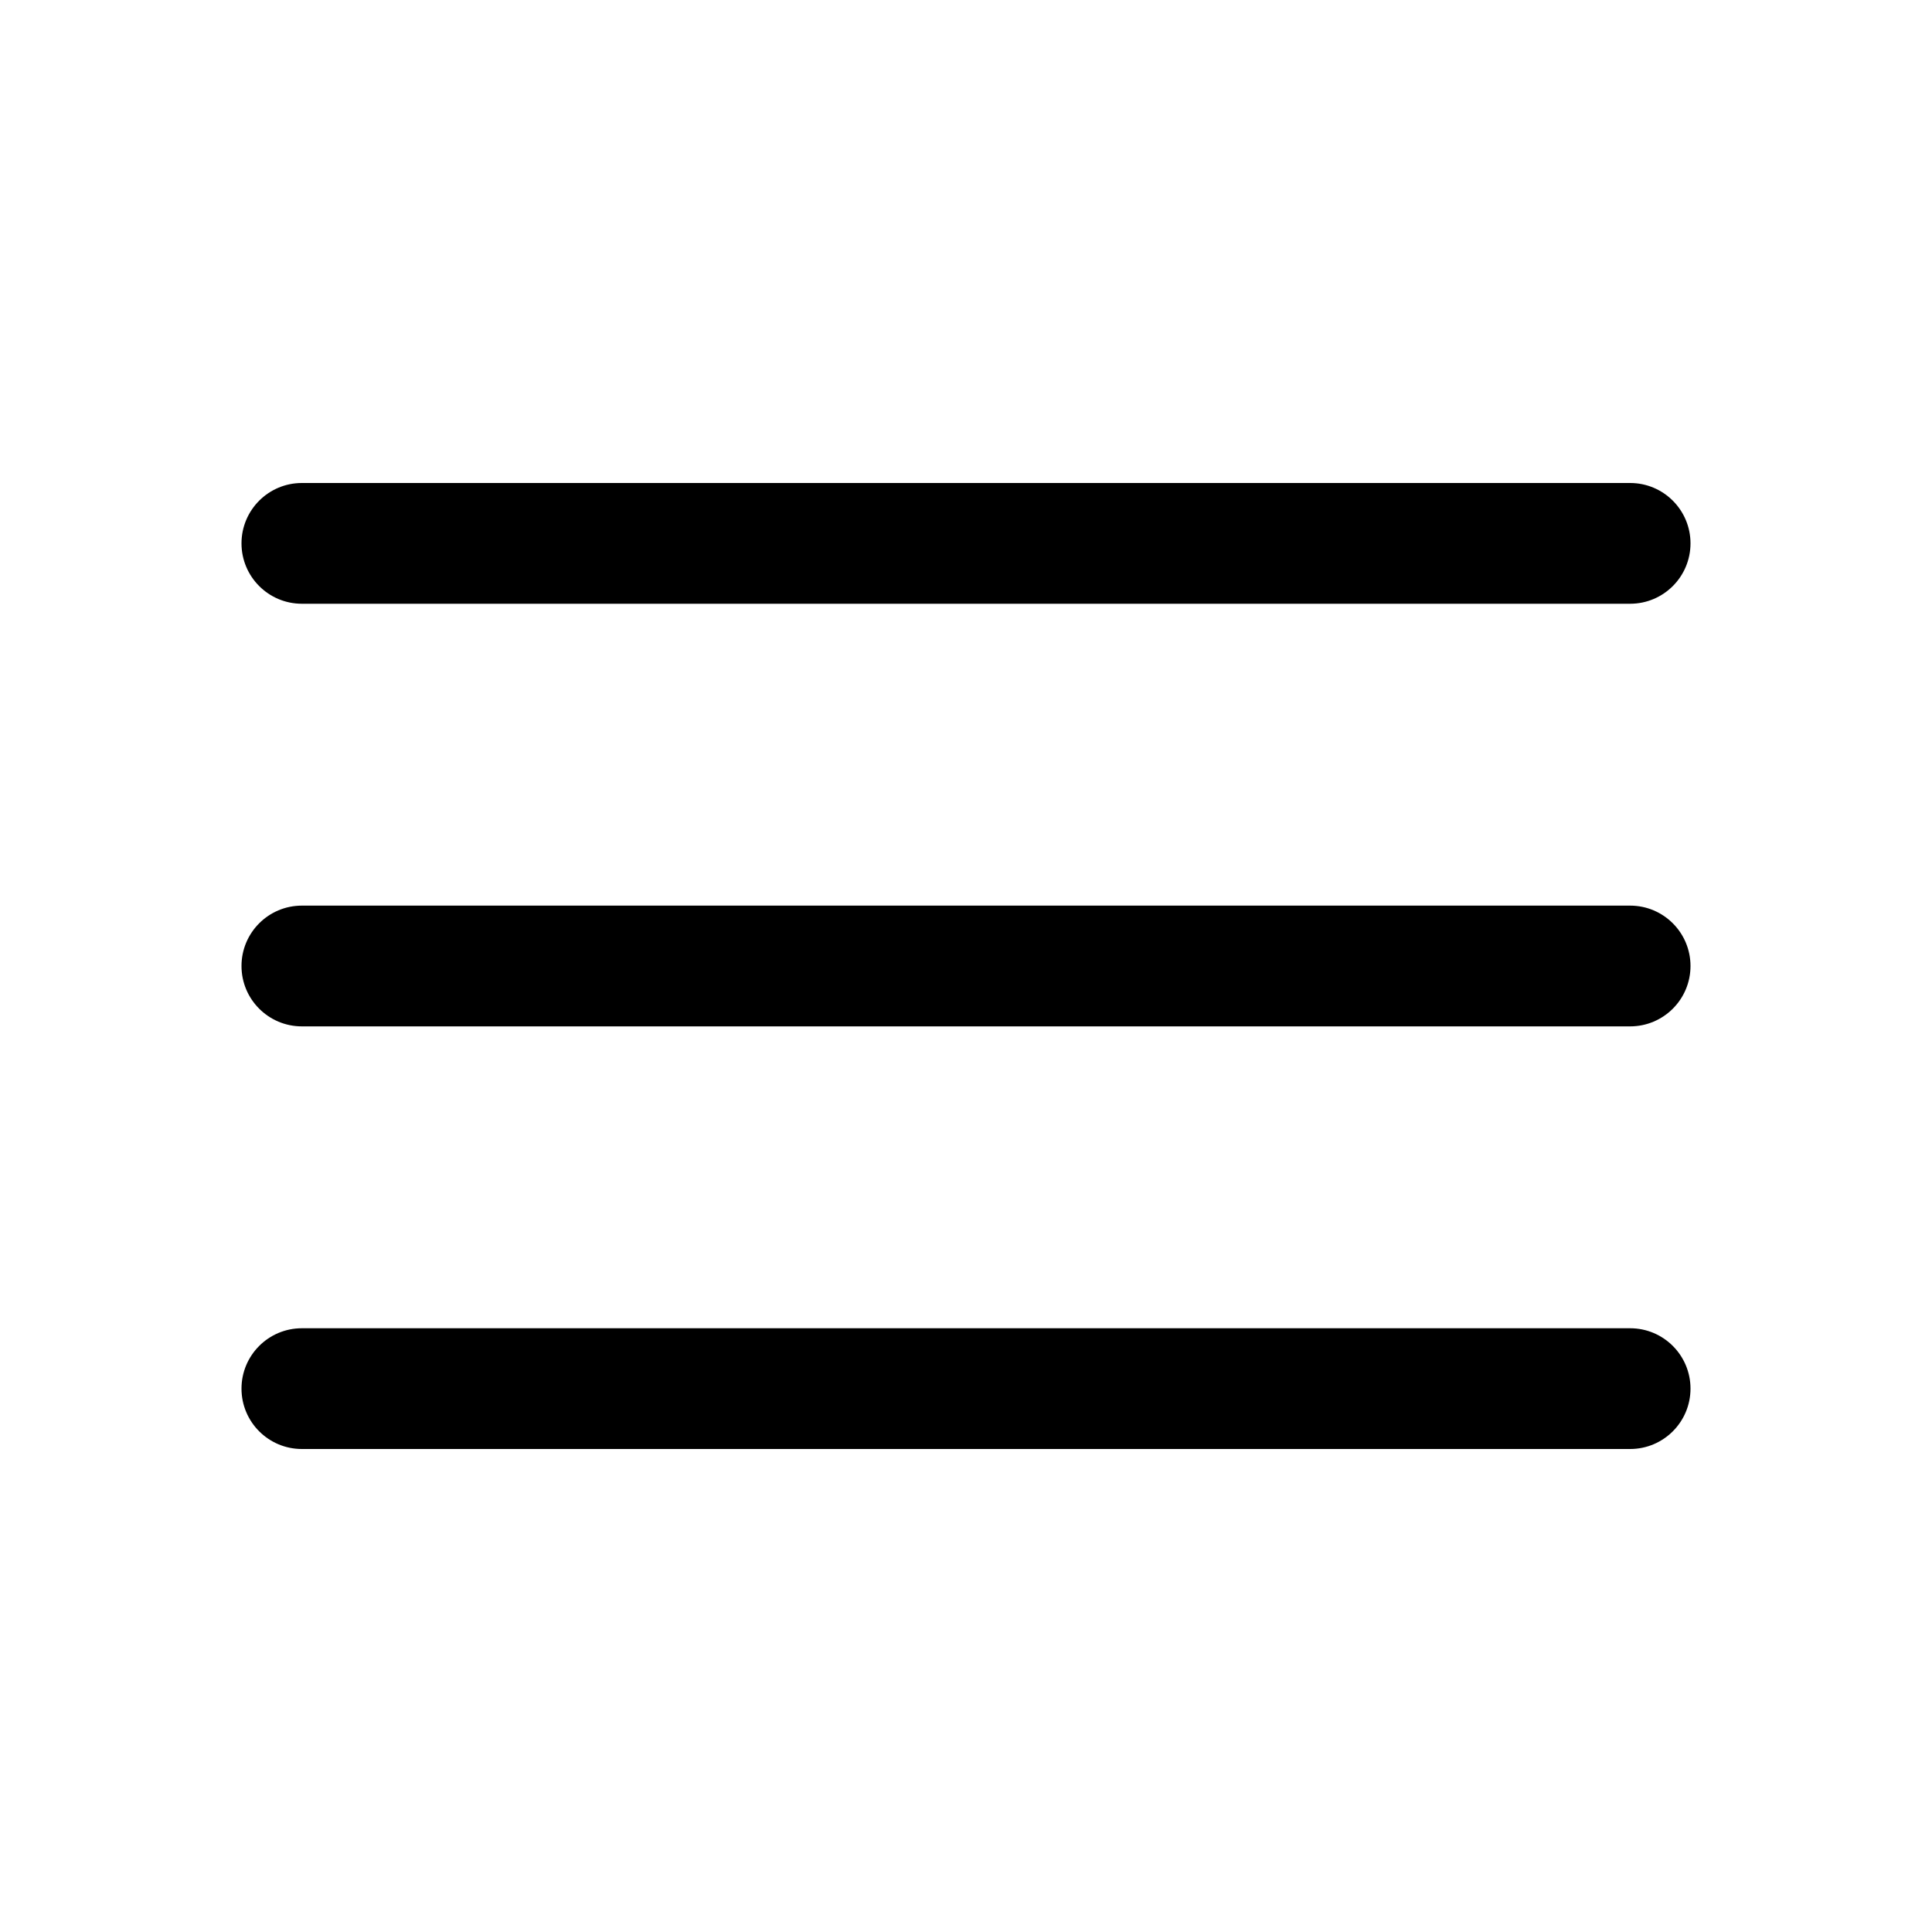
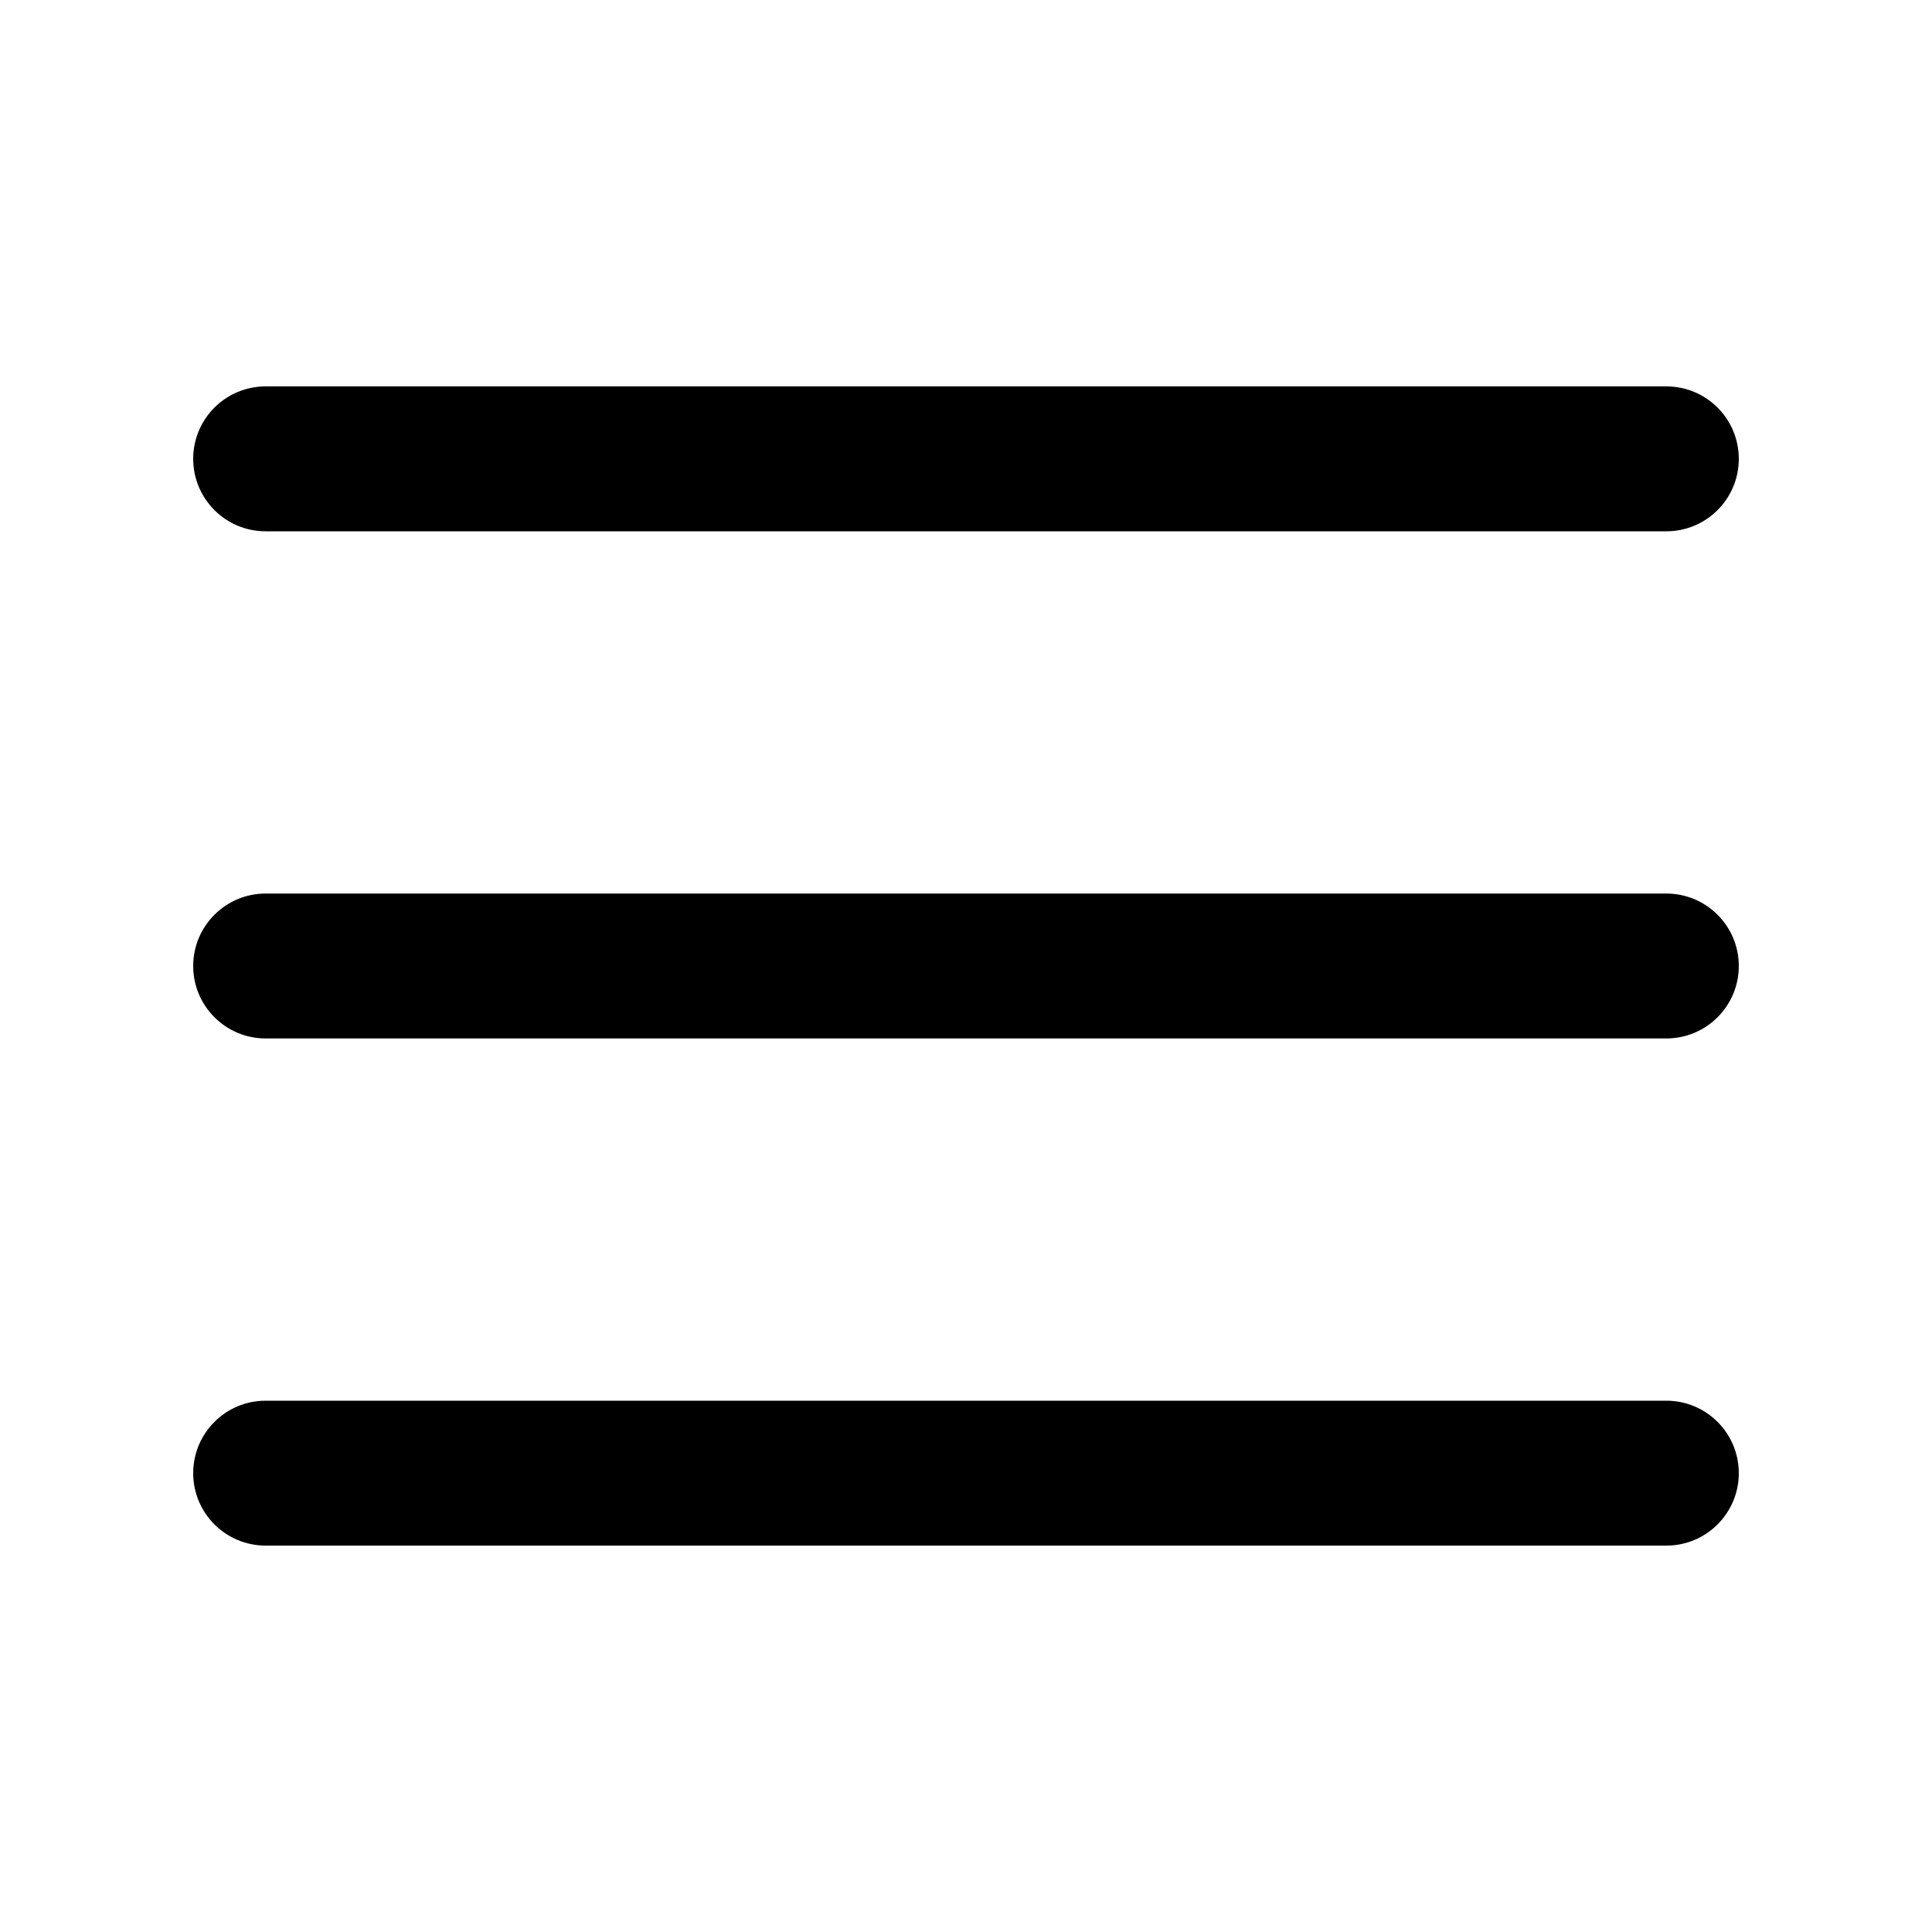
- <svg xmlns="http://www.w3.org/2000/svg" viewBox="0 0 24 24" fill="currentColor" aria-hidden="true" data-slot="icon">
-   <path fill-rule="evenodd" d="M3 6.75A.75.75 0 0 1 3.75 6h16.5a.75.75 0 0 1 0 1.5H3.75A.75.75 0 0 1 3 6.75ZM3 12a.75.75 0 0 1 .75-.75h16.5a.75.75 0 0 1 0 1.5H3.75A.75.75 0 0 1 3 12Zm0 5.25a.75.75 0 0 1 .75-.75h16.5a.75.75 0 0 1 0 1.5H3.75a.75.75 0 0 1-.75-.75Z" clip-rule="evenodd" />
+ <svg xmlns="http://www.w3.org/2000/svg" viewBox="0 0 20 20" fill="currentColor" aria-hidden="true" data-slot="icon">
+   <path fill-rule="evenodd" d="M2 4.75A.75.75 0 0 1 2.75 4h14.5a.75.75 0 0 1 0 1.5H2.75A.75.75 0 0 1 2 4.75ZM2 10a.75.75 0 0 1 .75-.75h14.5a.75.75 0 0 1 0 1.5H2.75A.75.75 0 0 1 2 10Zm0 5.25a.75.75 0 0 1 .75-.75h14.5a.75.75 0 0 1 0 1.5H2.75a.75.75 0 0 1-.75-.75Z" clip-rule="evenodd" />
</svg>
